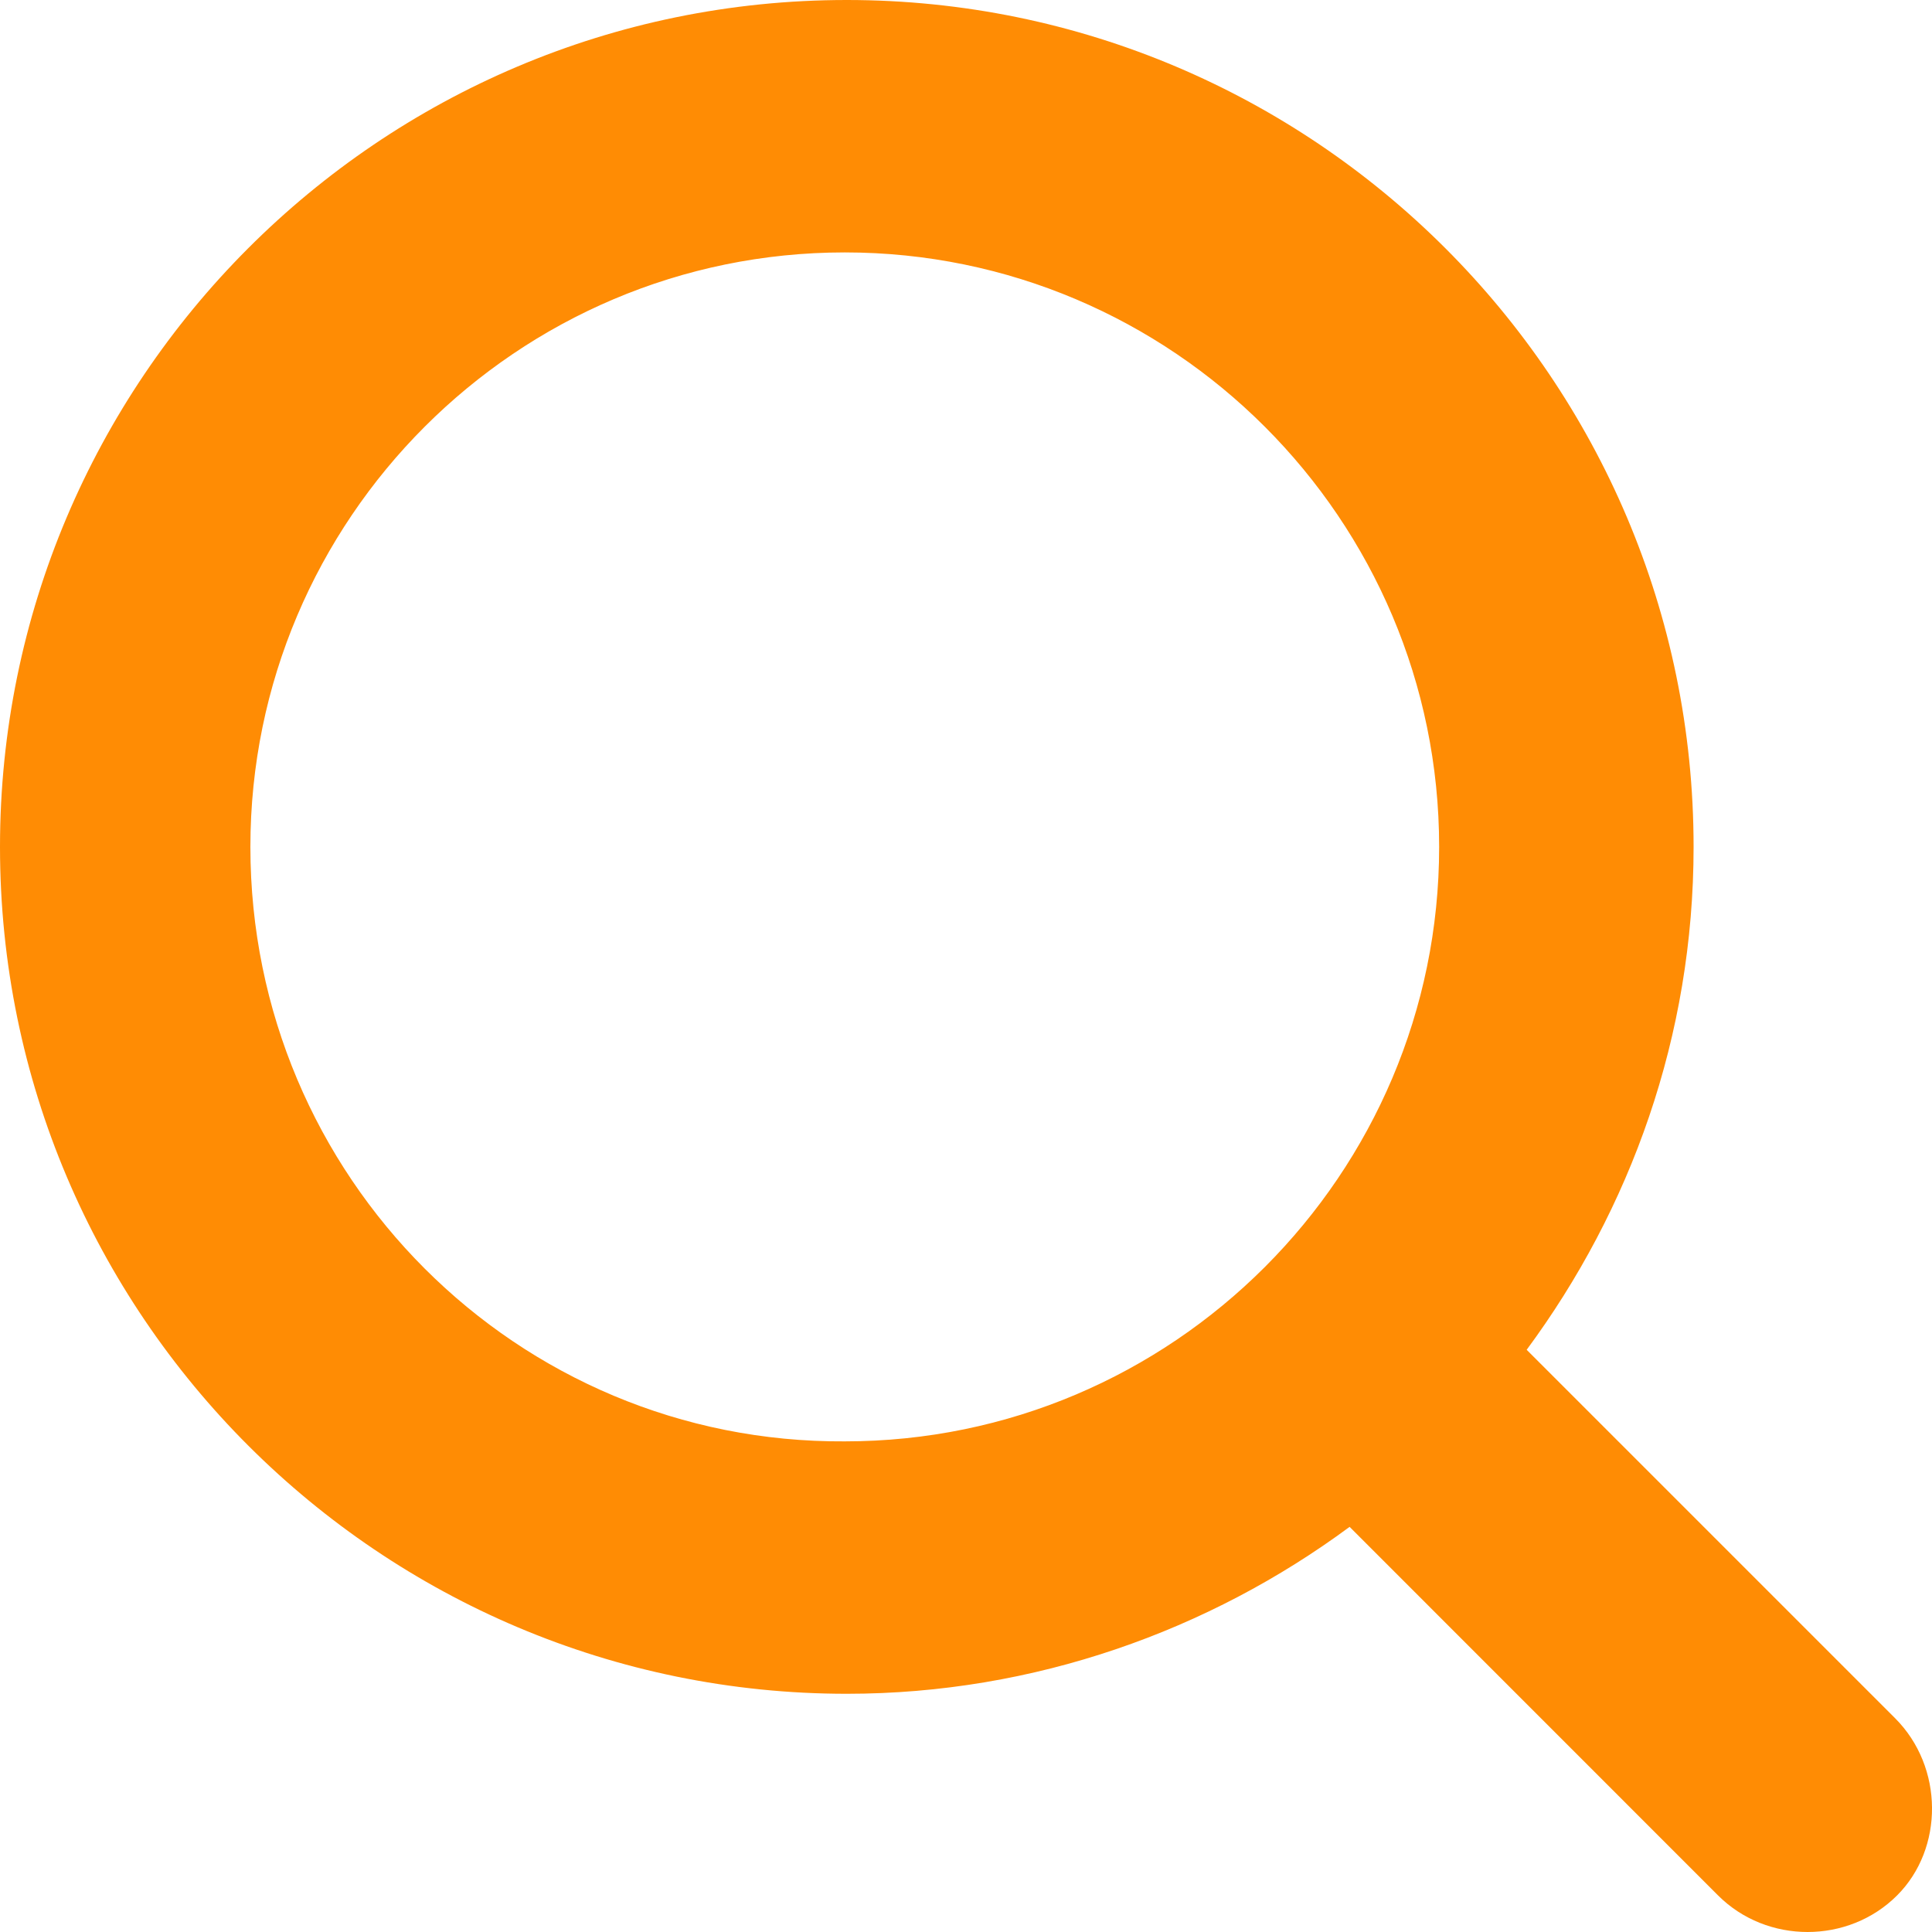
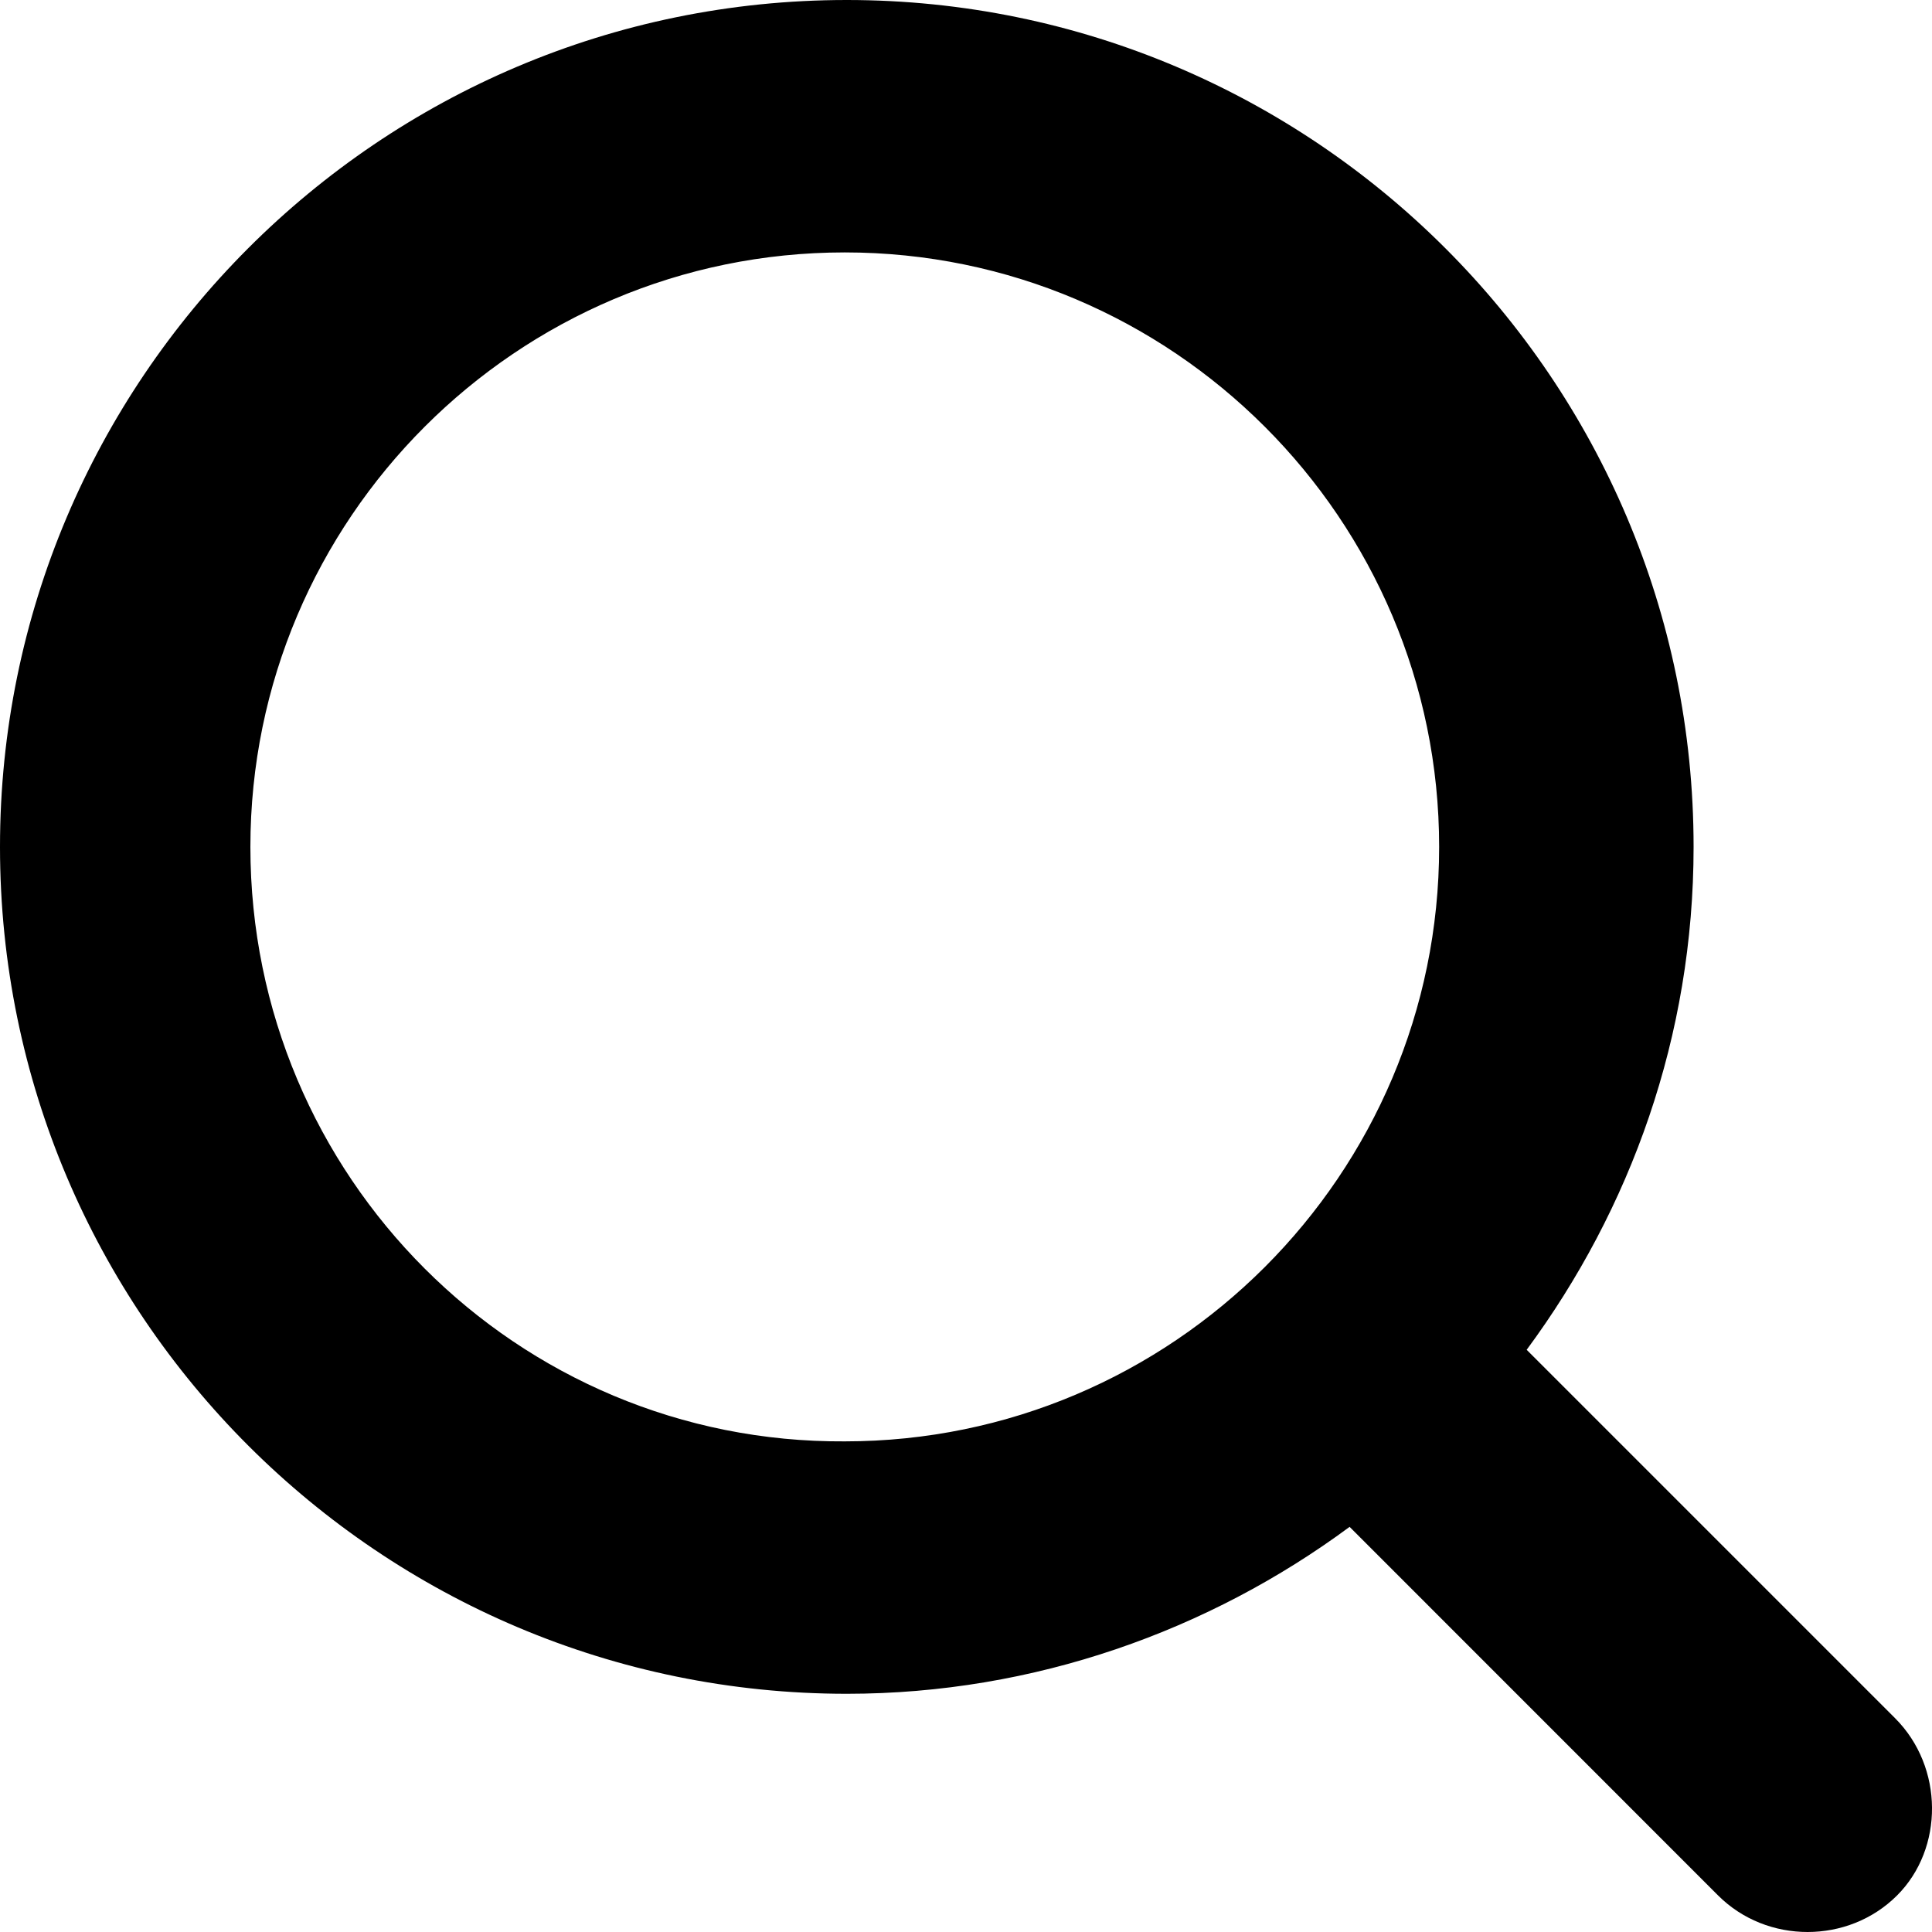
- <svg xmlns="http://www.w3.org/2000/svg" width="20" height="20" viewBox="0 0 20 20" fill="none">
-   <path id="Vector" d="M19.618 17.787L15.804 13.973C16.879 12.518 17.532 10.727 17.532 8.767C17.532 3.92 13.591 0 8.766 0C3.919 0 0 3.941 0 8.767C0 13.614 3.94 17.534 8.766 17.534C10.705 17.534 12.517 16.881 13.971 15.806L17.785 19.621C18.038 19.874 18.375 20 18.712 20C19.049 20 19.386 19.874 19.639 19.621C20.124 19.136 20.124 18.293 19.618 17.787ZM2.592 8.767C2.592 5.374 5.352 2.613 8.745 2.613C12.137 2.613 14.898 5.374 14.898 8.767C14.898 12.16 12.137 14.921 8.745 14.921C5.352 14.942 2.592 12.181 2.592 8.767Z" fill="#FF8C04" />
+ <svg xmlns="http://www.w3.org/2000/svg" width="20" height="20" viewBox="0 0 20 20">
+   <path id="Vector" d="M19.618 17.787L15.804 13.973C16.879 12.518 17.532 10.727 17.532 8.767C17.532 3.92 13.591 0 8.766 0C3.919 0 0 3.941 0 8.767C0 13.614 3.94 17.534 8.766 17.534C10.705 17.534 12.517 16.881 13.971 15.806L17.785 19.621C18.038 19.874 18.375 20 18.712 20C19.049 20 19.386 19.874 19.639 19.621C20.124 19.136 20.124 18.293 19.618 17.787ZM2.592 8.767C2.592 5.374 5.352 2.613 8.745 2.613C12.137 2.613 14.898 5.374 14.898 8.767C14.898 12.16 12.137 14.921 8.745 14.921C5.352 14.942 2.592 12.181 2.592 8.767Z" />
</svg>
